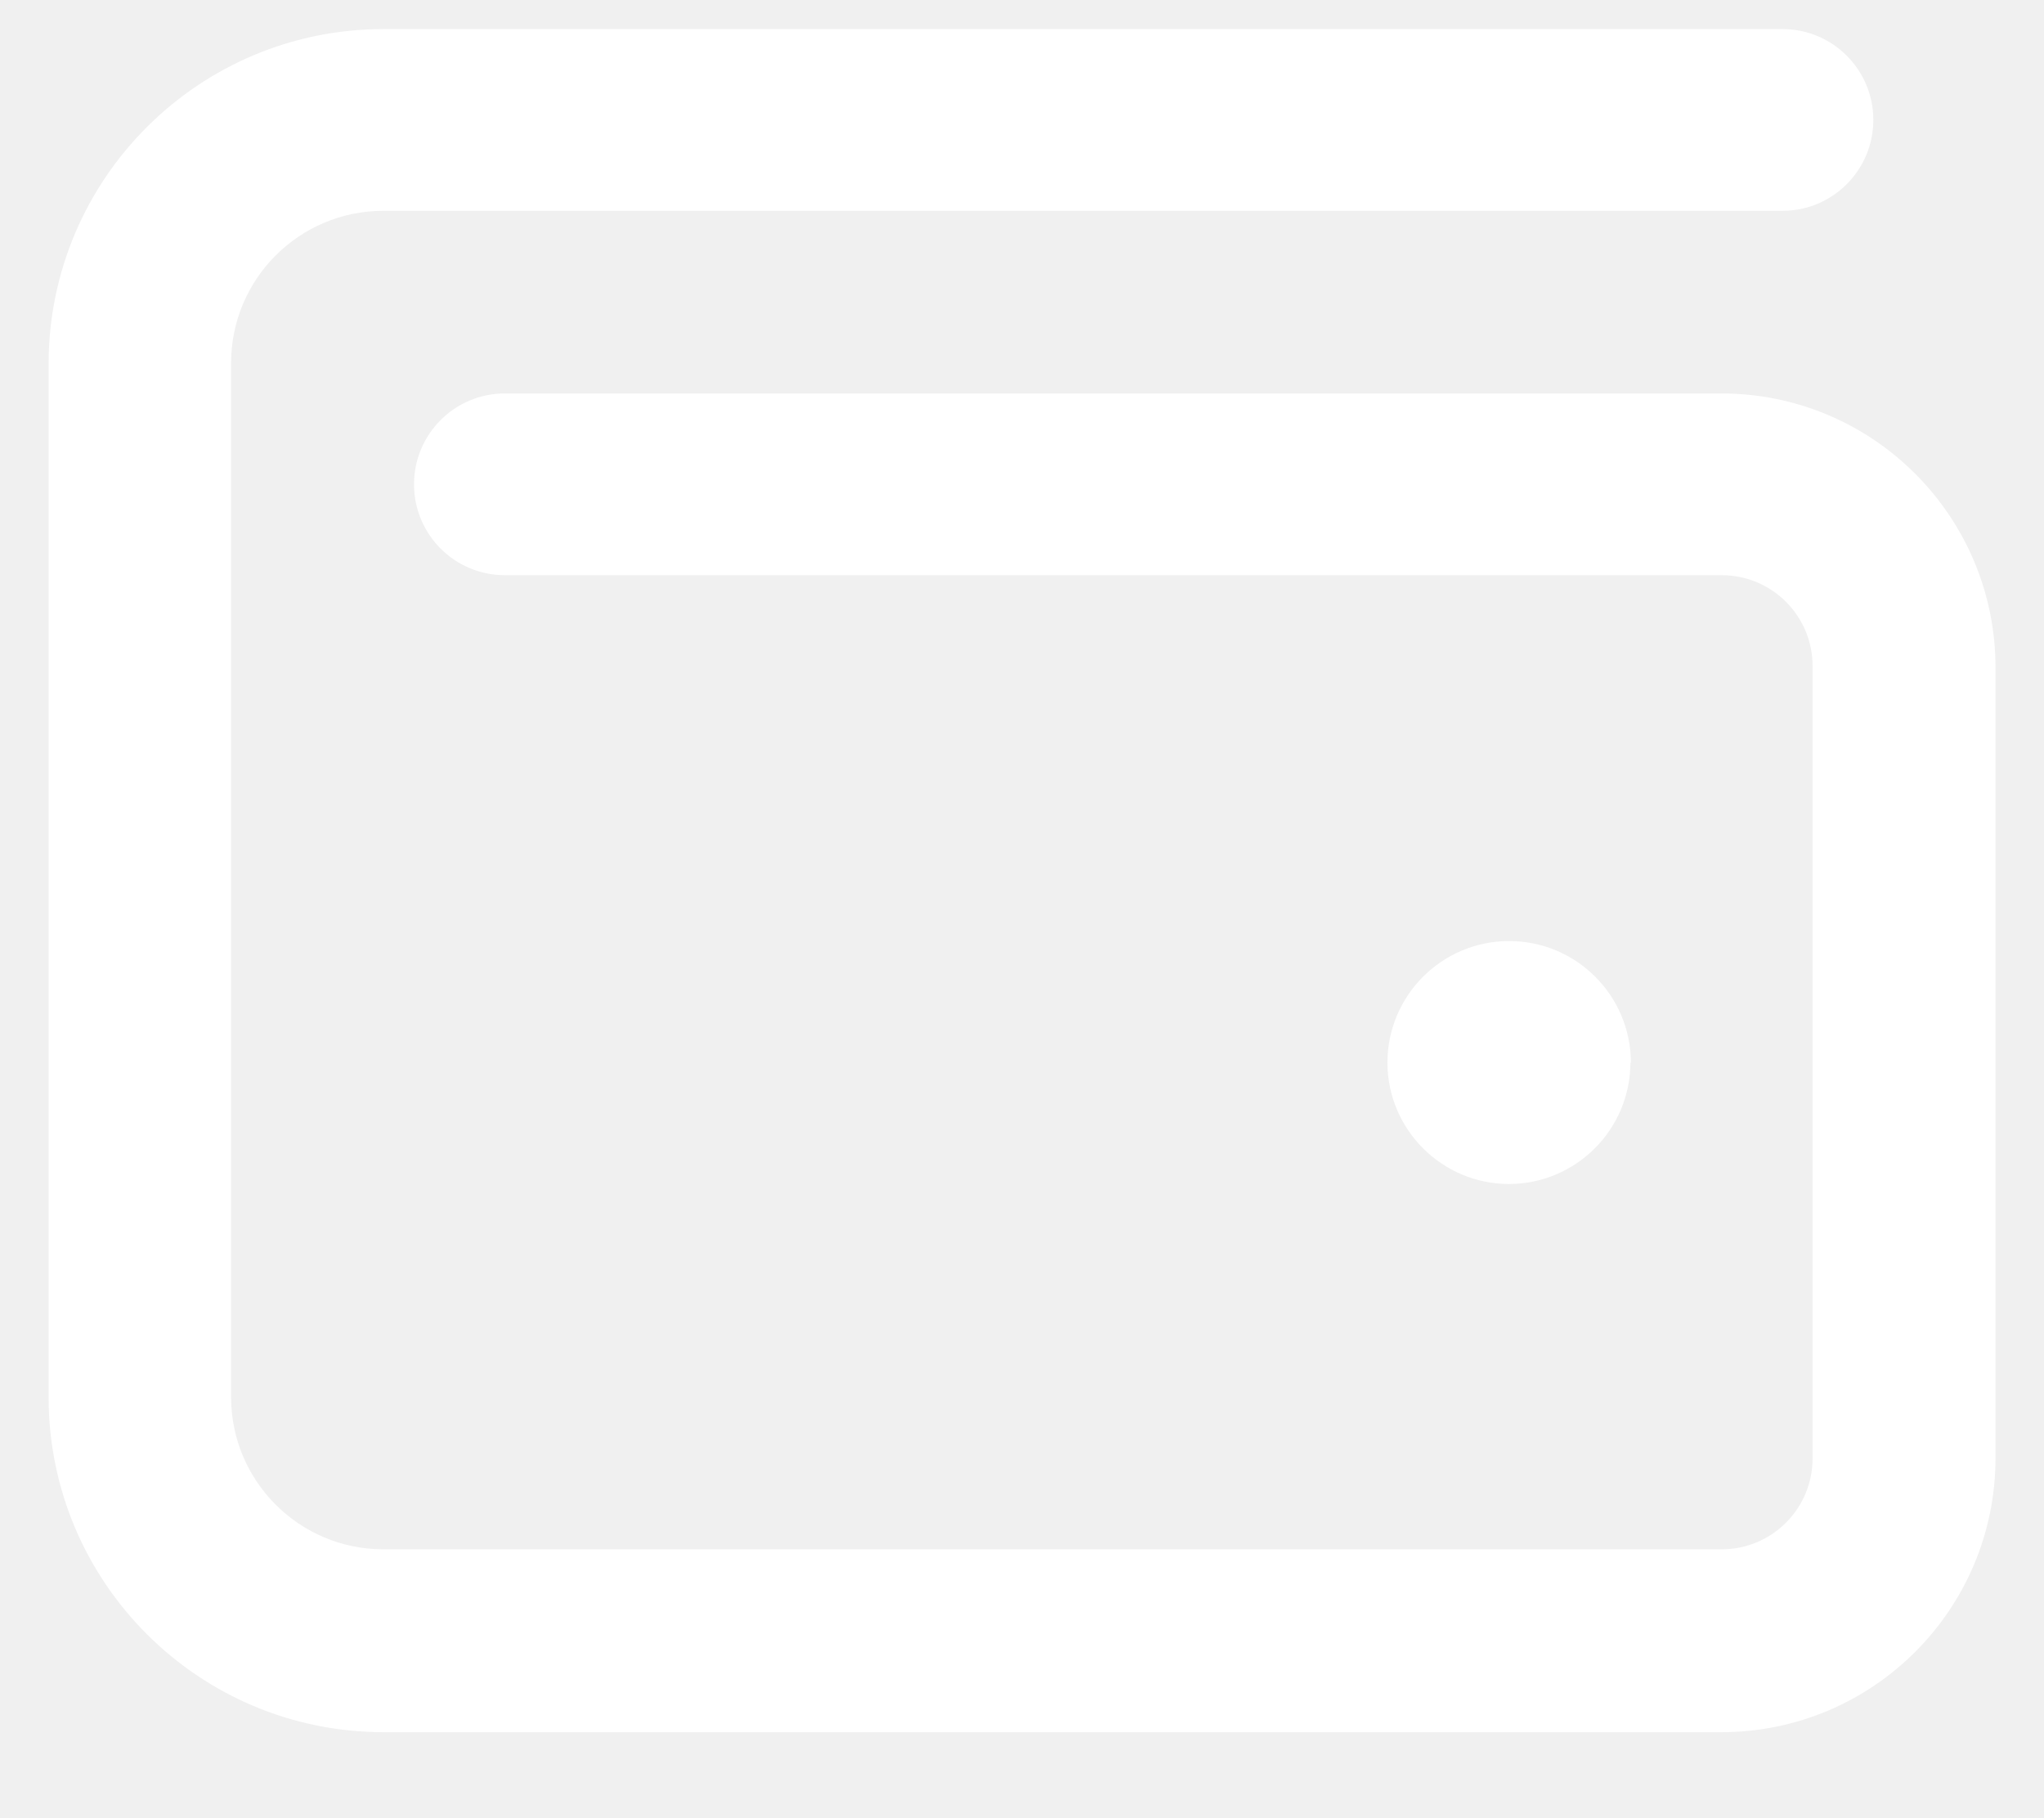
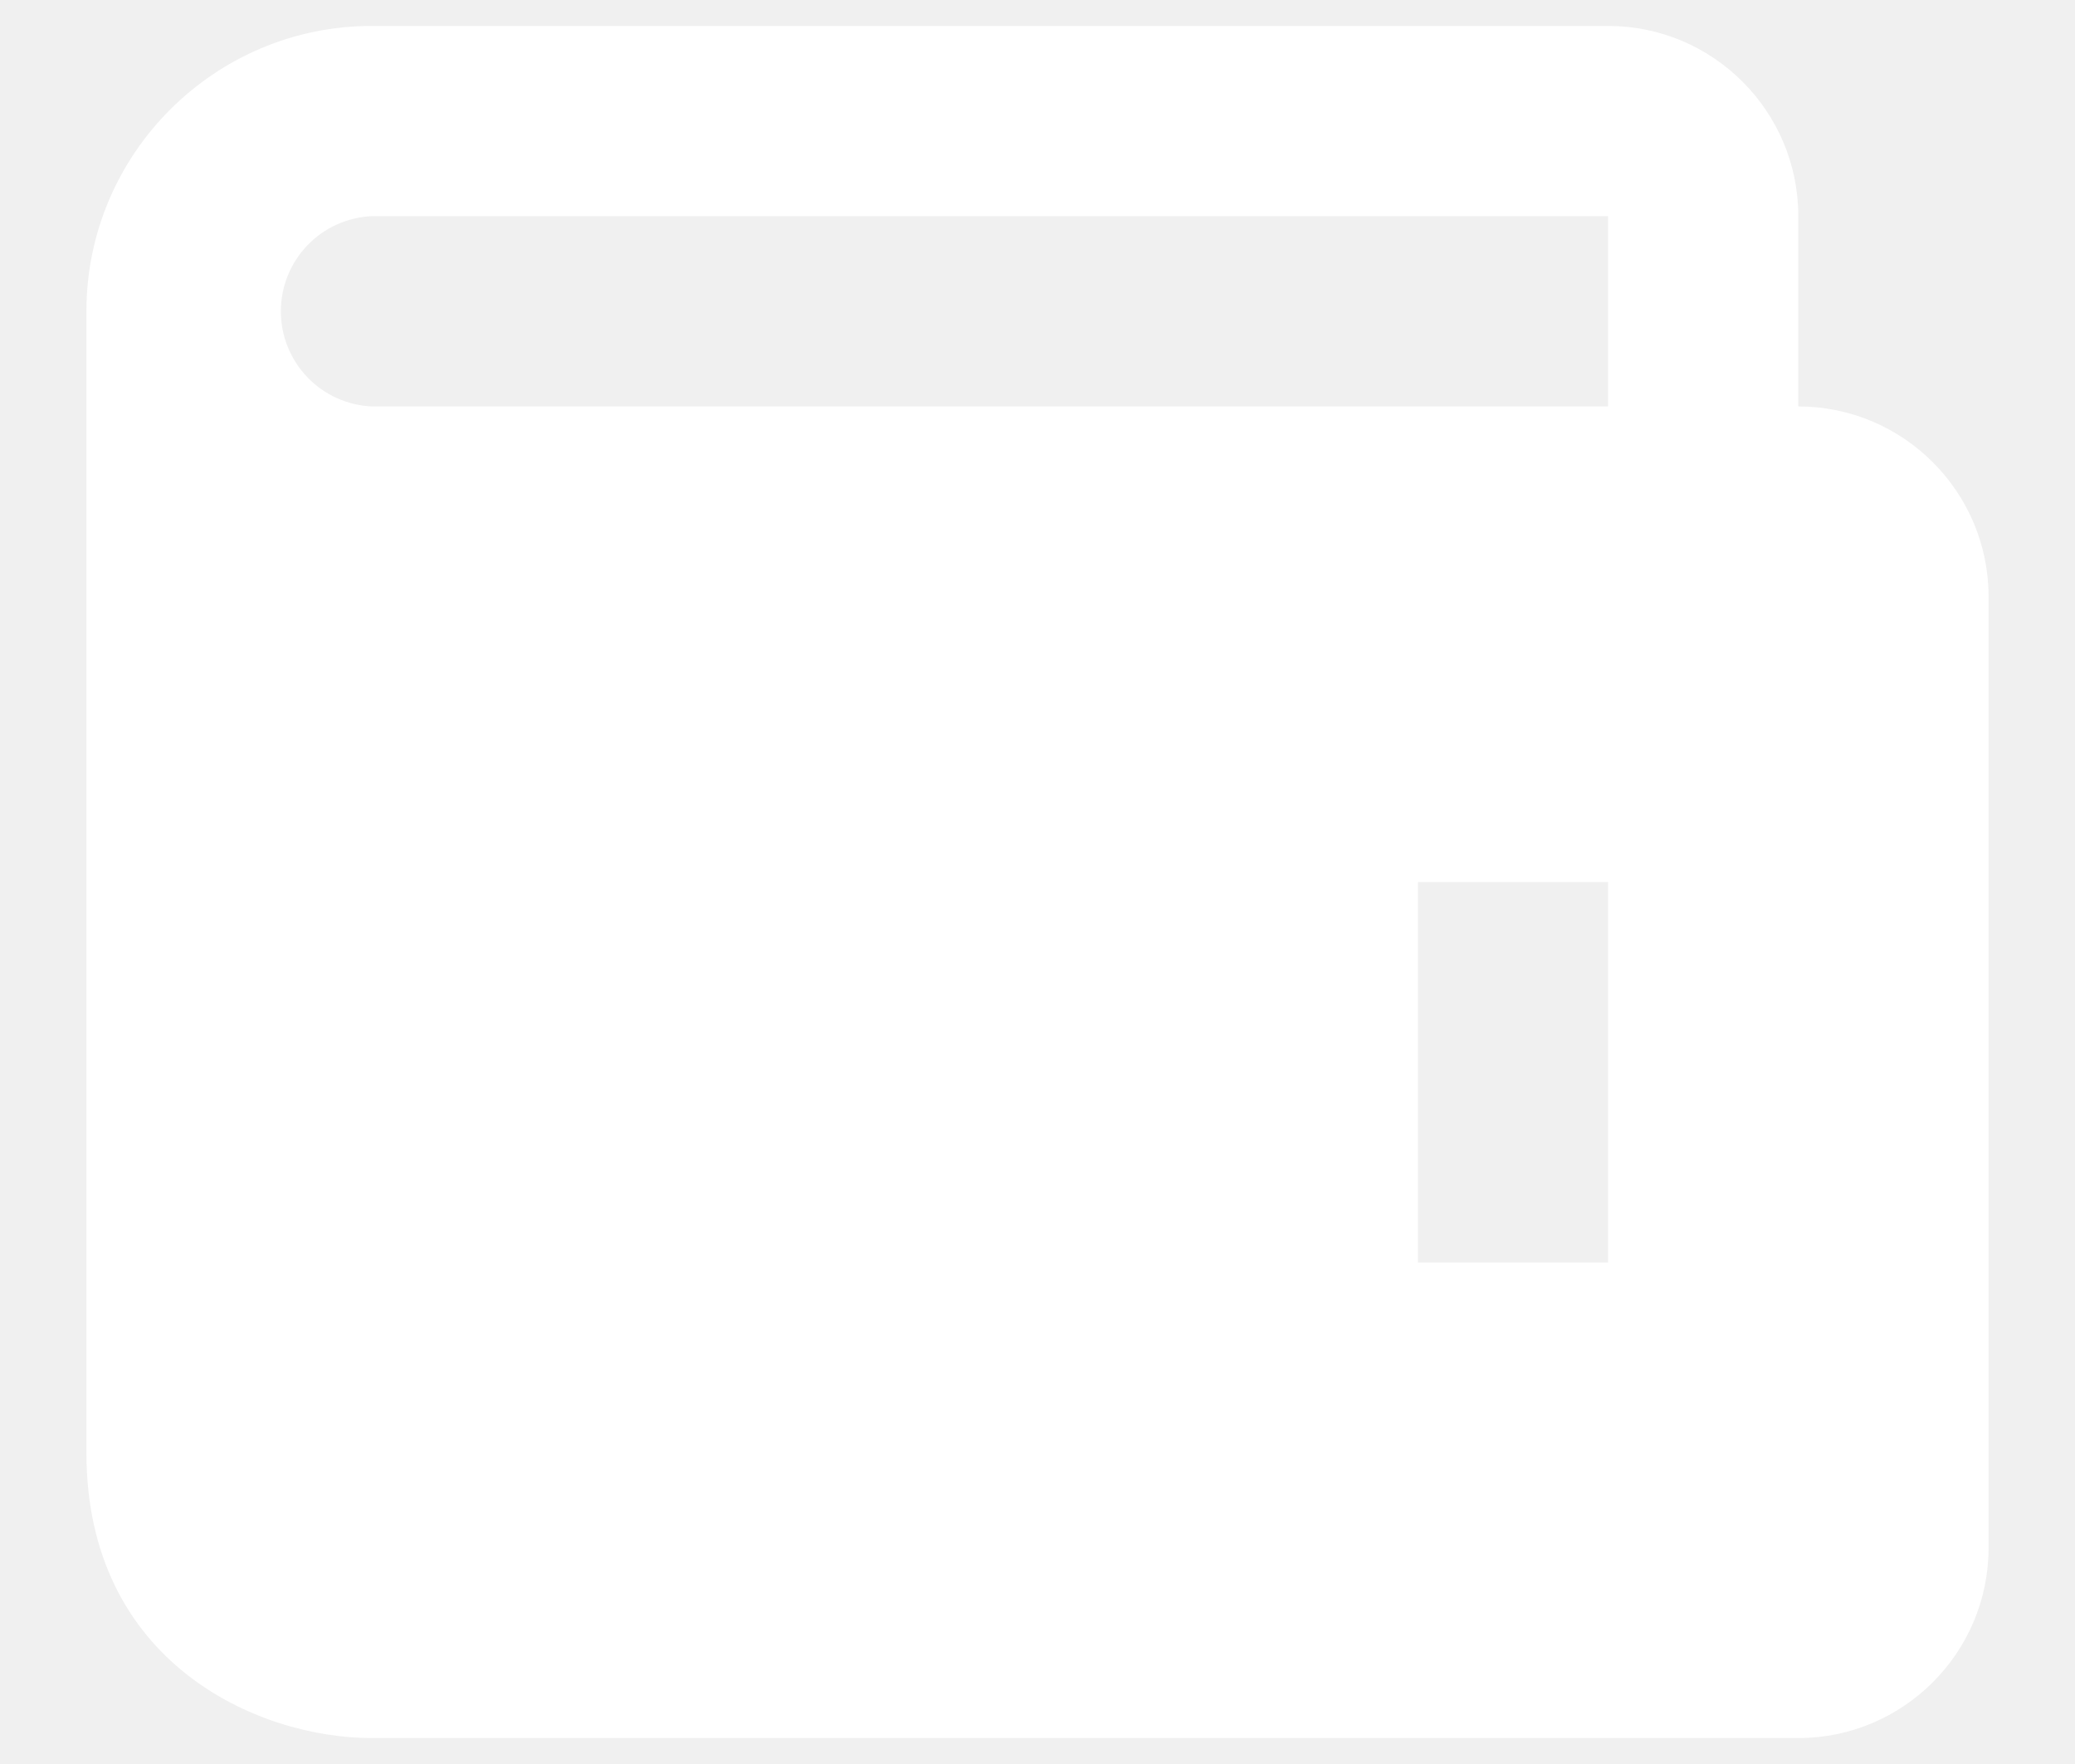
- <svg xmlns="http://www.w3.org/2000/svg" width="18" height="16" fill="none">
-   <path fill="#fff" d="M15.162 3.464H4.446a.8.8 0 1 0 0 1.6h10.716a.8.8 0 0 1 .8.8v6.976a.8.8 0 0 1-.8.8H3.375a1.341 1.341 0 0 1-1.34-1.336V3.196a1.341 1.341 0 0 1 1.34-1.34h12.322a.8.8 0 0 0 0-1.6H3.375a2.95 2.95 0 0 0-2.947 2.94v9.108a2.95 2.95 0 0 0 2.947 2.946h11.787a2.414 2.414 0 0 0 2.411-2.411V5.875a2.414 2.414 0 0 0-2.411-2.411Zm-.8 5.893a1.072 1.072 0 0 0-2.144 0 1.072 1.072 0 0 0 1.068 1.067 1.072 1.072 0 0 0 1.072-1.067h.004Z" />
+ <svg xmlns="http://www.w3.org/2000/svg" width="20" height="17" viewBox="0 0 20 17" fill="none">
+   <path d="M17.333 3.917V2.083C17.333 1.072 16.511 0.25 15.5 0.25H3.583C2.067 0.25 0.833 1.484 0.833 3V14C0.833 16.018 2.478 16.75 3.583 16.75H17.333C18.344 16.75 19.167 15.928 19.167 14.917V5.75C19.167 4.739 18.344 3.917 17.333 3.917ZM15.5 12.167H13.667V8.5H15.5V12.167ZM3.583 3.917C3.347 3.906 3.124 3.805 2.961 3.634C2.798 3.463 2.707 3.236 2.707 3C2.707 2.764 2.798 2.537 2.961 2.366C3.124 2.195 3.347 2.094 3.583 2.083H15.5V3.917H3.583Z" fill="white" />
</svg>
